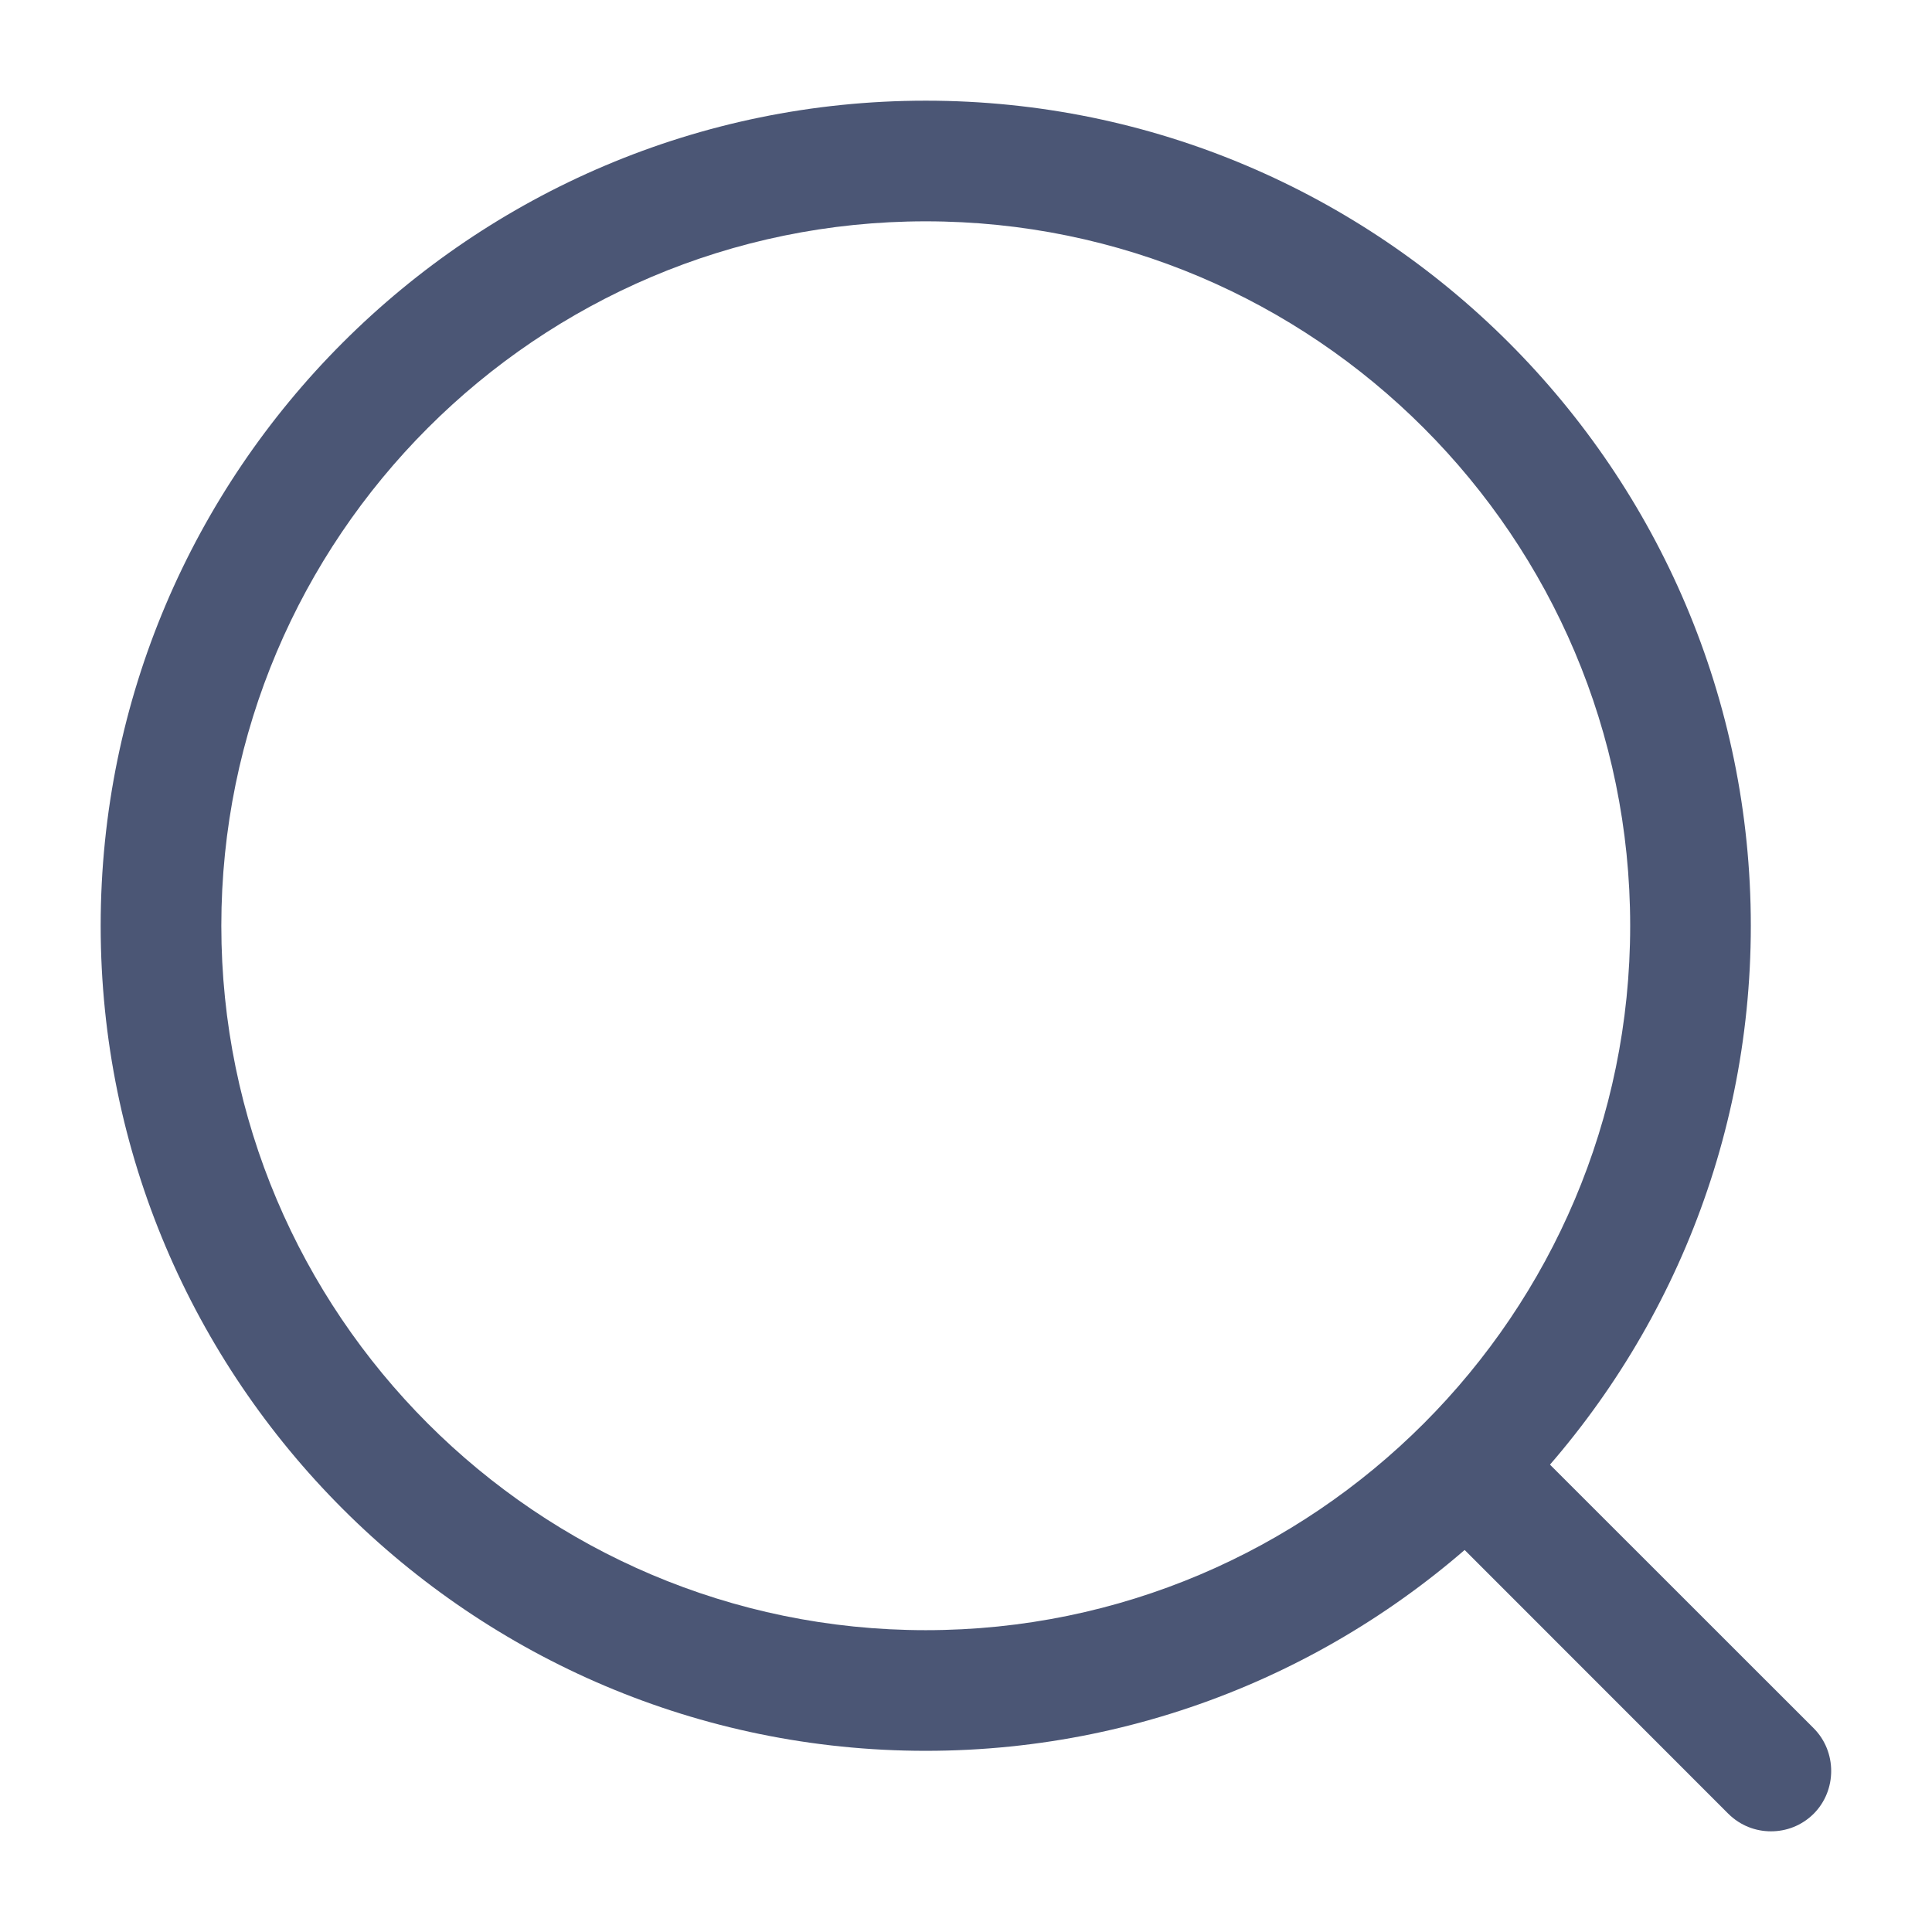
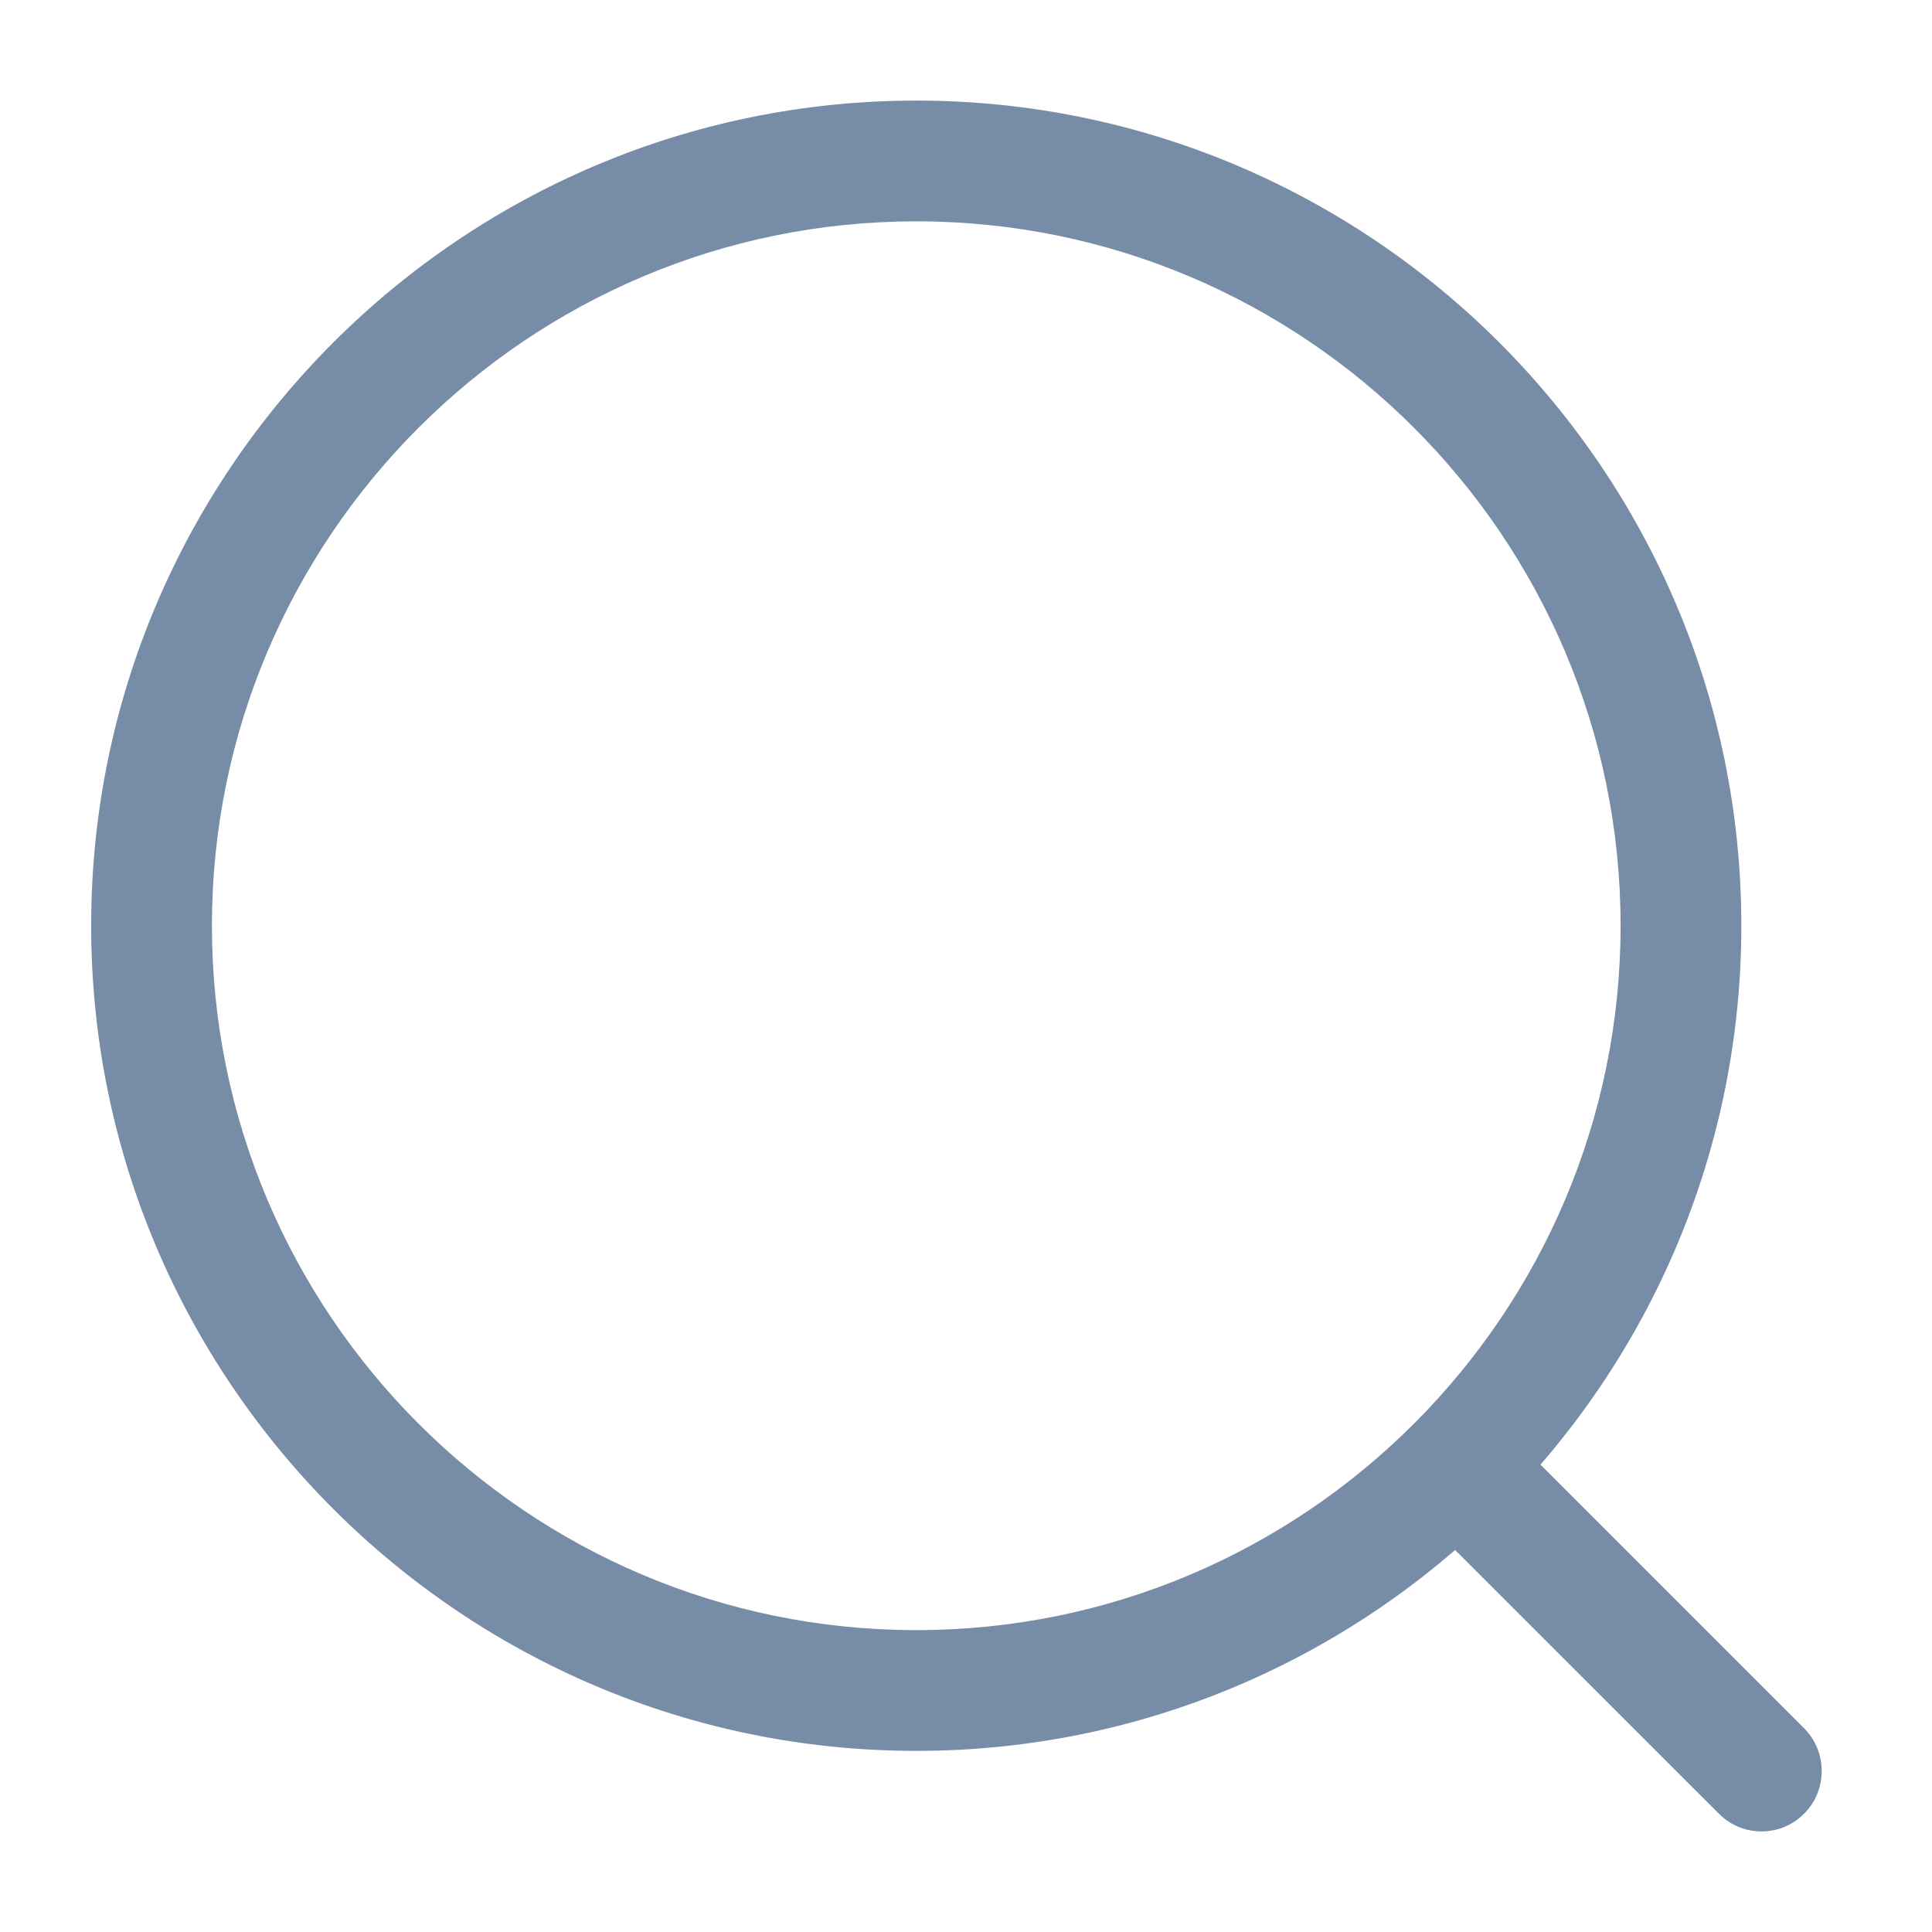
- <svg xmlns="http://www.w3.org/2000/svg" width="18" height="18" viewBox="0 0 18 18" fill="none">
-   <path d="M8.625 16.312C4.388 16.312 0.938 12.863 0.938 8.625C0.938 4.388 4.388 0.938 8.625 0.938C12.863 0.938 16.312 4.388 16.312 8.625C16.312 12.863 12.863 16.312 8.625 16.312ZM8.625 2.062C5.003 2.062 2.062 5.01 2.062 8.625C2.062 12.24 5.003 15.188 8.625 15.188C12.248 15.188 15.188 12.24 15.188 8.625C15.188 5.01 12.248 2.062 8.625 2.062Z" fill="#4B5675" />
-   <path d="M16.5 17.062C16.358 17.062 16.215 17.01 16.102 16.898L13.5 14.295C13.283 14.078 13.283 13.717 13.5 13.5C13.718 13.283 14.078 13.283 14.295 13.5L16.898 16.102C17.115 16.32 17.115 16.68 16.898 16.898C16.785 17.01 16.642 17.062 16.5 17.062Z" fill="#4B5675" />
+ <svg xmlns="http://www.w3.org/2000/svg" width="16" height="16" viewBox="0 0 16 16" fill="none">
+   <path d="M7.588 14.5C3.822 14.5 0.755 11.433 0.755 7.666C0.755 3.9 3.822 0.833 7.588 0.833C11.355 0.833 14.421 3.9 14.421 7.666C14.421 11.433 11.355 14.5 7.588 14.5ZM7.588 1.833C4.368 1.833 1.755 4.453 1.755 7.666C1.755 10.88 4.368 13.5 7.588 13.5C10.808 13.5 13.421 10.88 13.421 7.666C13.421 4.453 10.808 1.833 7.588 1.833Z" fill="#778CA6" />
+   <path d="M14.588 15.167C14.461 15.167 14.335 15.12 14.235 15.02L11.921 12.707C11.728 12.513 11.728 12.193 11.921 12C12.115 11.807 12.435 11.807 12.628 12L14.941 14.313C15.135 14.507 15.135 14.827 14.941 15.02C14.841 15.12 14.715 15.167 14.588 15.167Z" fill="#778CA6" />
</svg>
